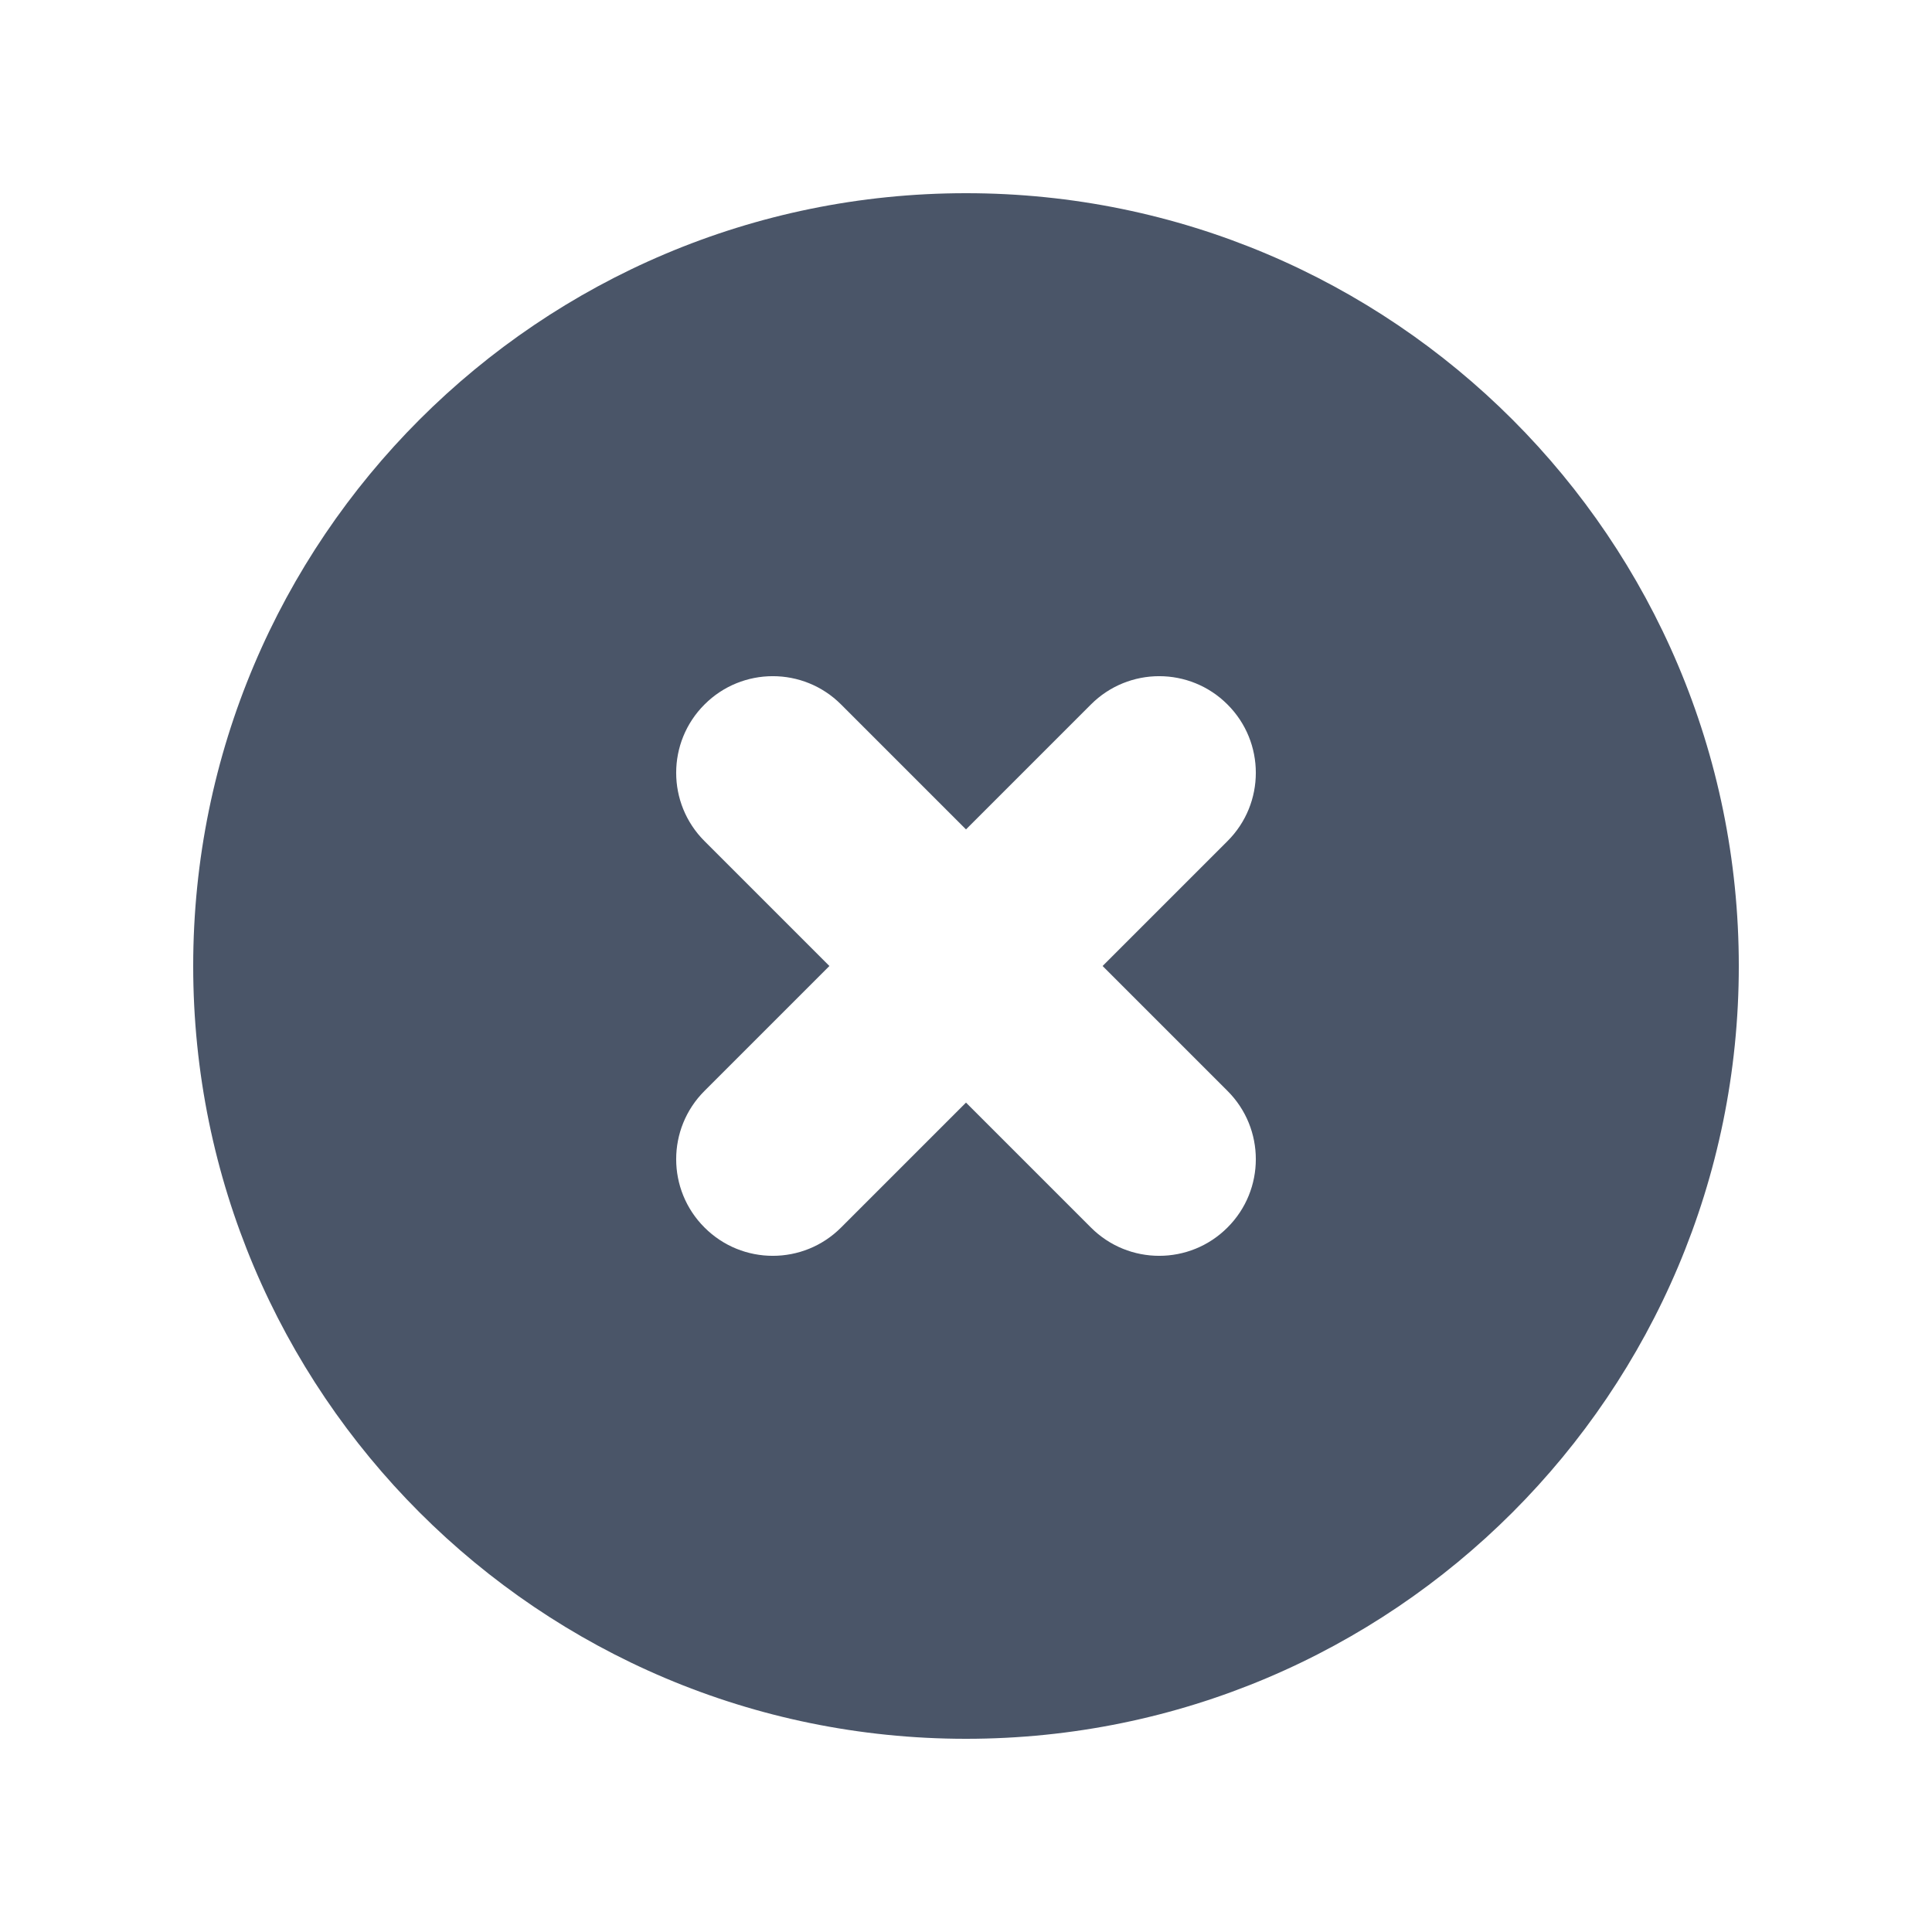
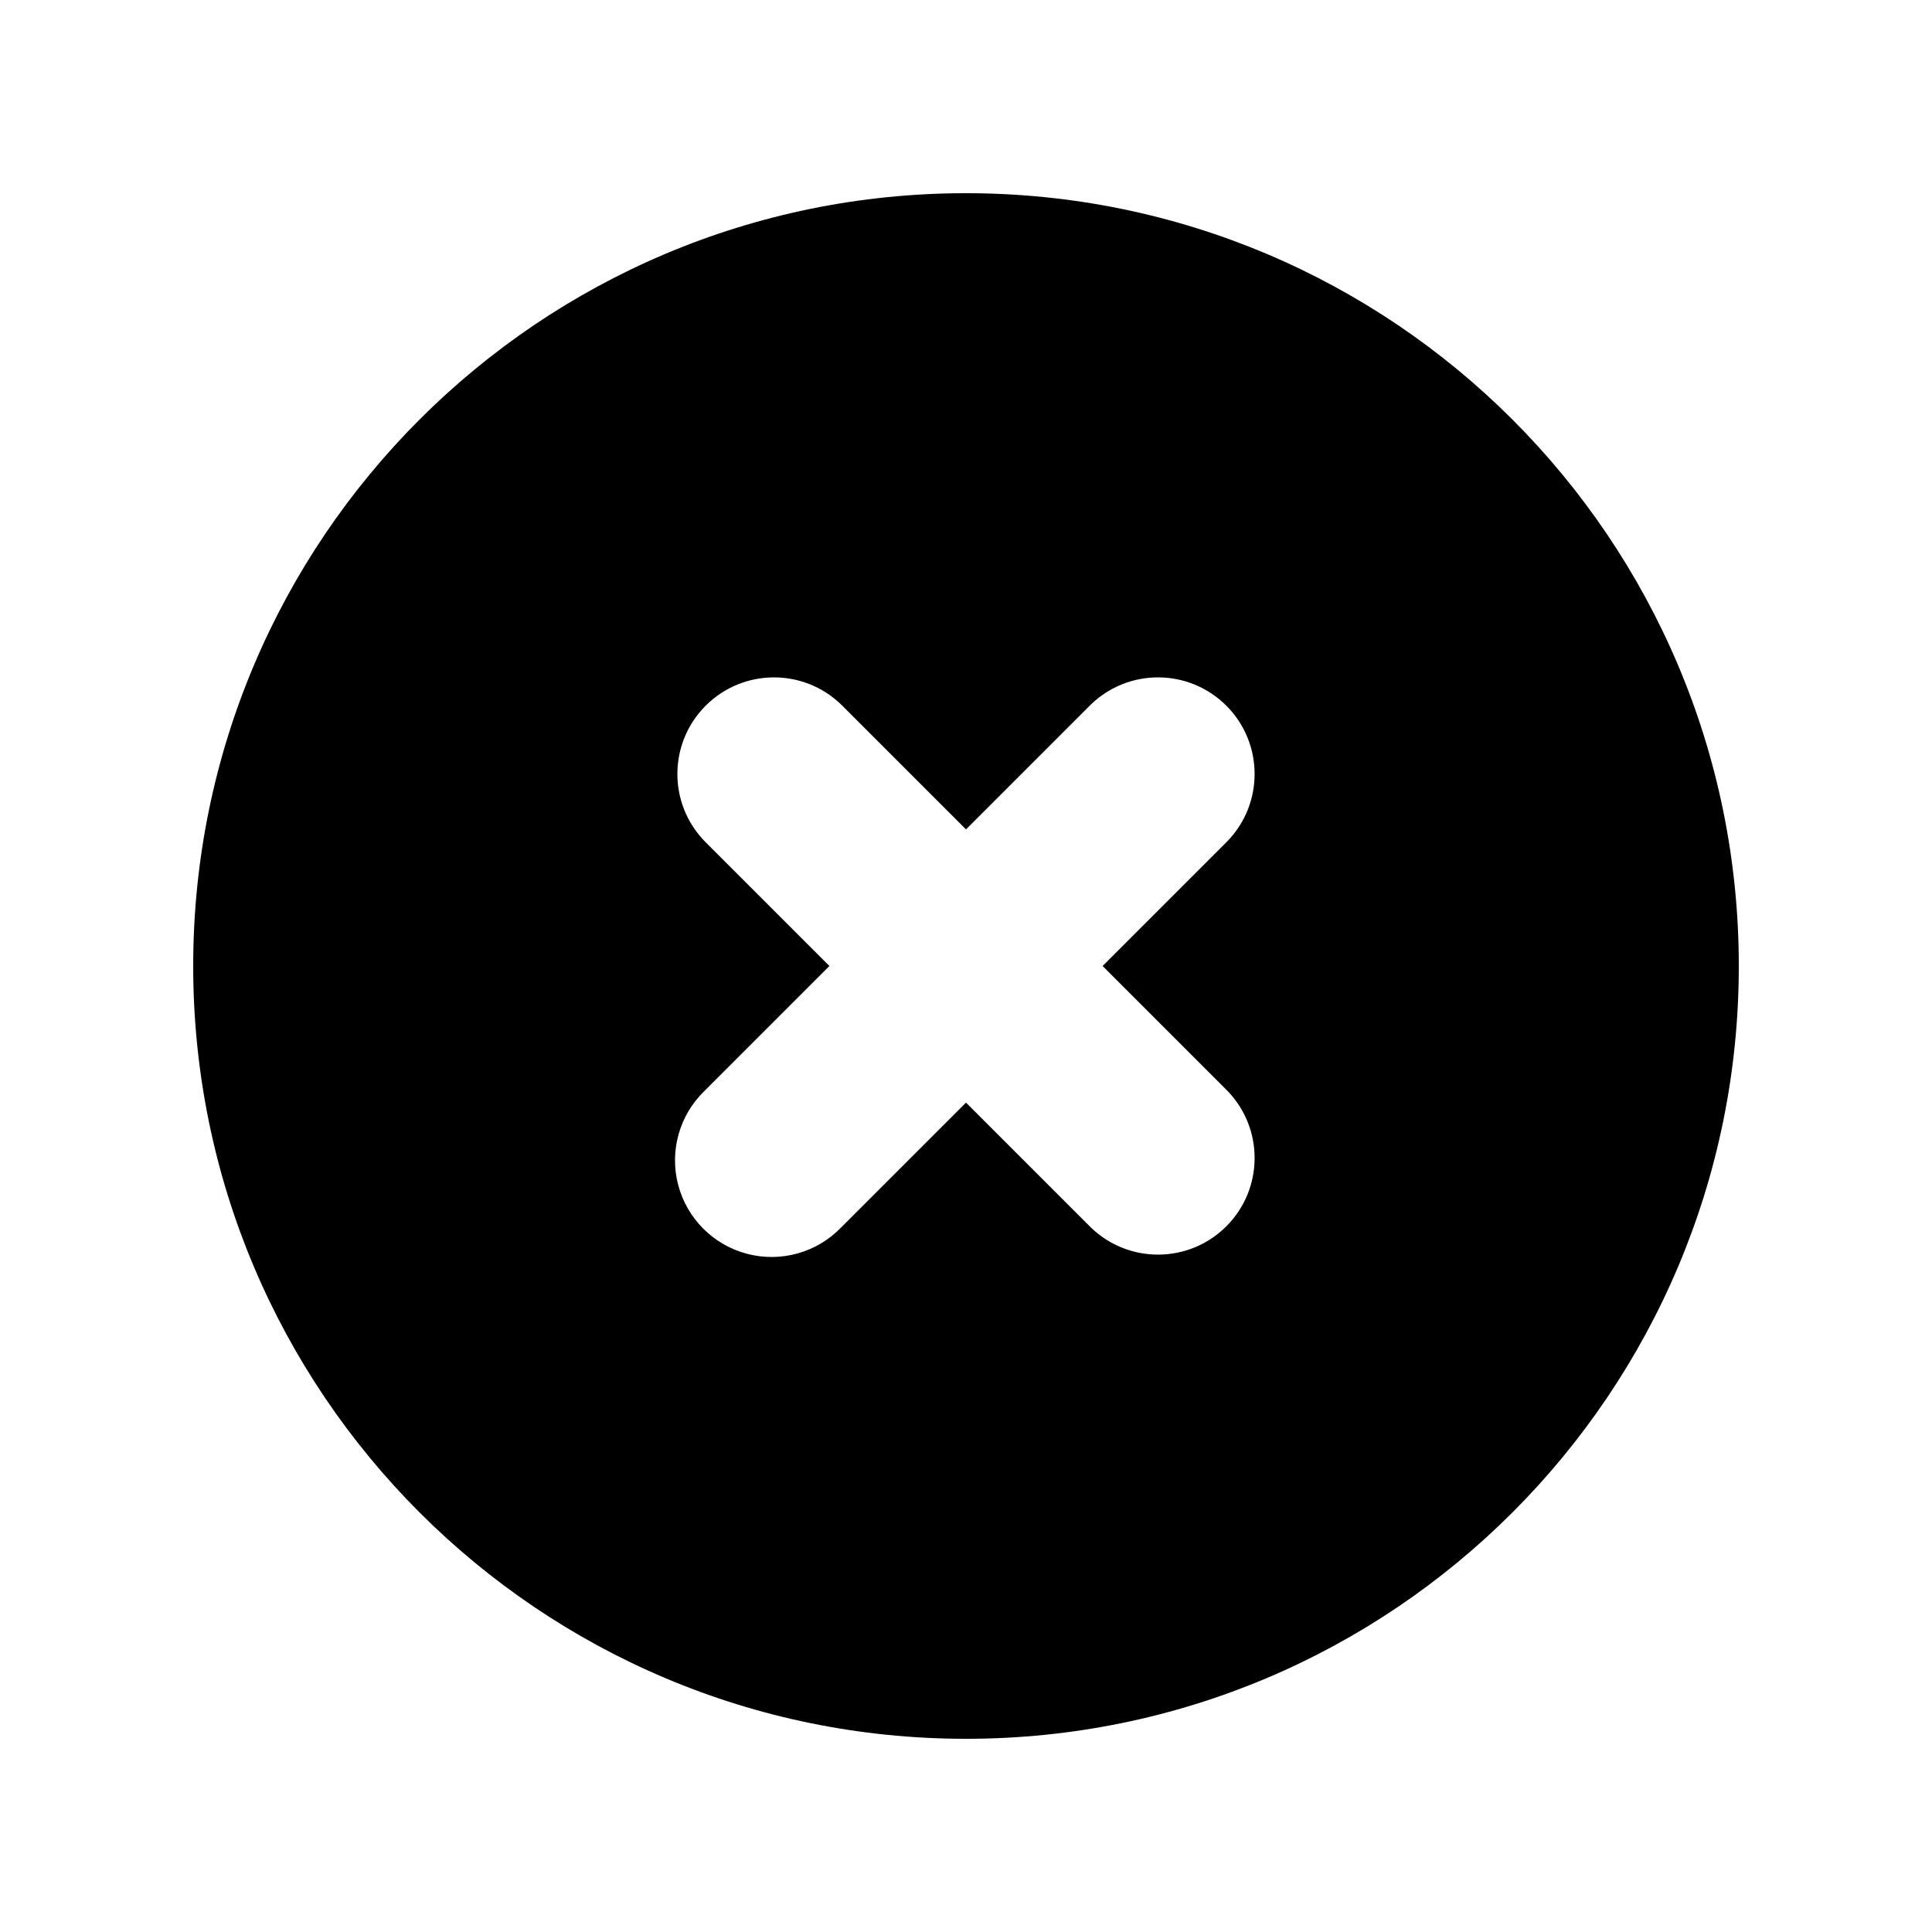
- <svg xmlns="http://www.w3.org/2000/svg" width="20" height="20" viewBox="0 0 20 20" fill="none">
-   <path fill-rule="evenodd" clip-rule="evenodd" d="M10 18C14.418 18 18 14.418 18 10C18 5.582 14.418 2 10 2C5.582 2 2 5.582 2 10C2 14.418 5.582 18 10 18ZM8.707 7.293C8.317 6.902 7.683 6.902 7.293 7.293C6.902 7.683 6.902 8.317 7.293 8.707L8.586 10L7.293 11.293C6.902 11.683 6.902 12.317 7.293 12.707C7.683 13.098 8.317 13.098 8.707 12.707L10 11.414L11.293 12.707C11.683 13.098 12.317 13.098 12.707 12.707C13.098 12.317 13.098 11.683 12.707 11.293L11.414 10L12.707 8.707C13.098 8.317 13.098 7.683 12.707 7.293C12.317 6.902 11.683 6.902 11.293 7.293L10 8.586L8.707 7.293Z" fill="#4A5568" />
+ <svg xmlns="http://www.w3.org/2000/svg" class="h-5 w-5" viewBox="0 0 20 20" fill="currentColor">
+   <path fill-rule="evenodd" d="M10 18a8 8 0 100-16 8 8 0 000 16zM8.707 7.293a1 1 0 00-1.414 1.414L8.586 10l-1.293 1.293a1 1 0 101.414 1.414L10 11.414l1.293 1.293a1 1 0 001.414-1.414L11.414 10l1.293-1.293a1 1 0 00-1.414-1.414L10 8.586 8.707 7.293z" clip-rule="evenodd" />
</svg>
